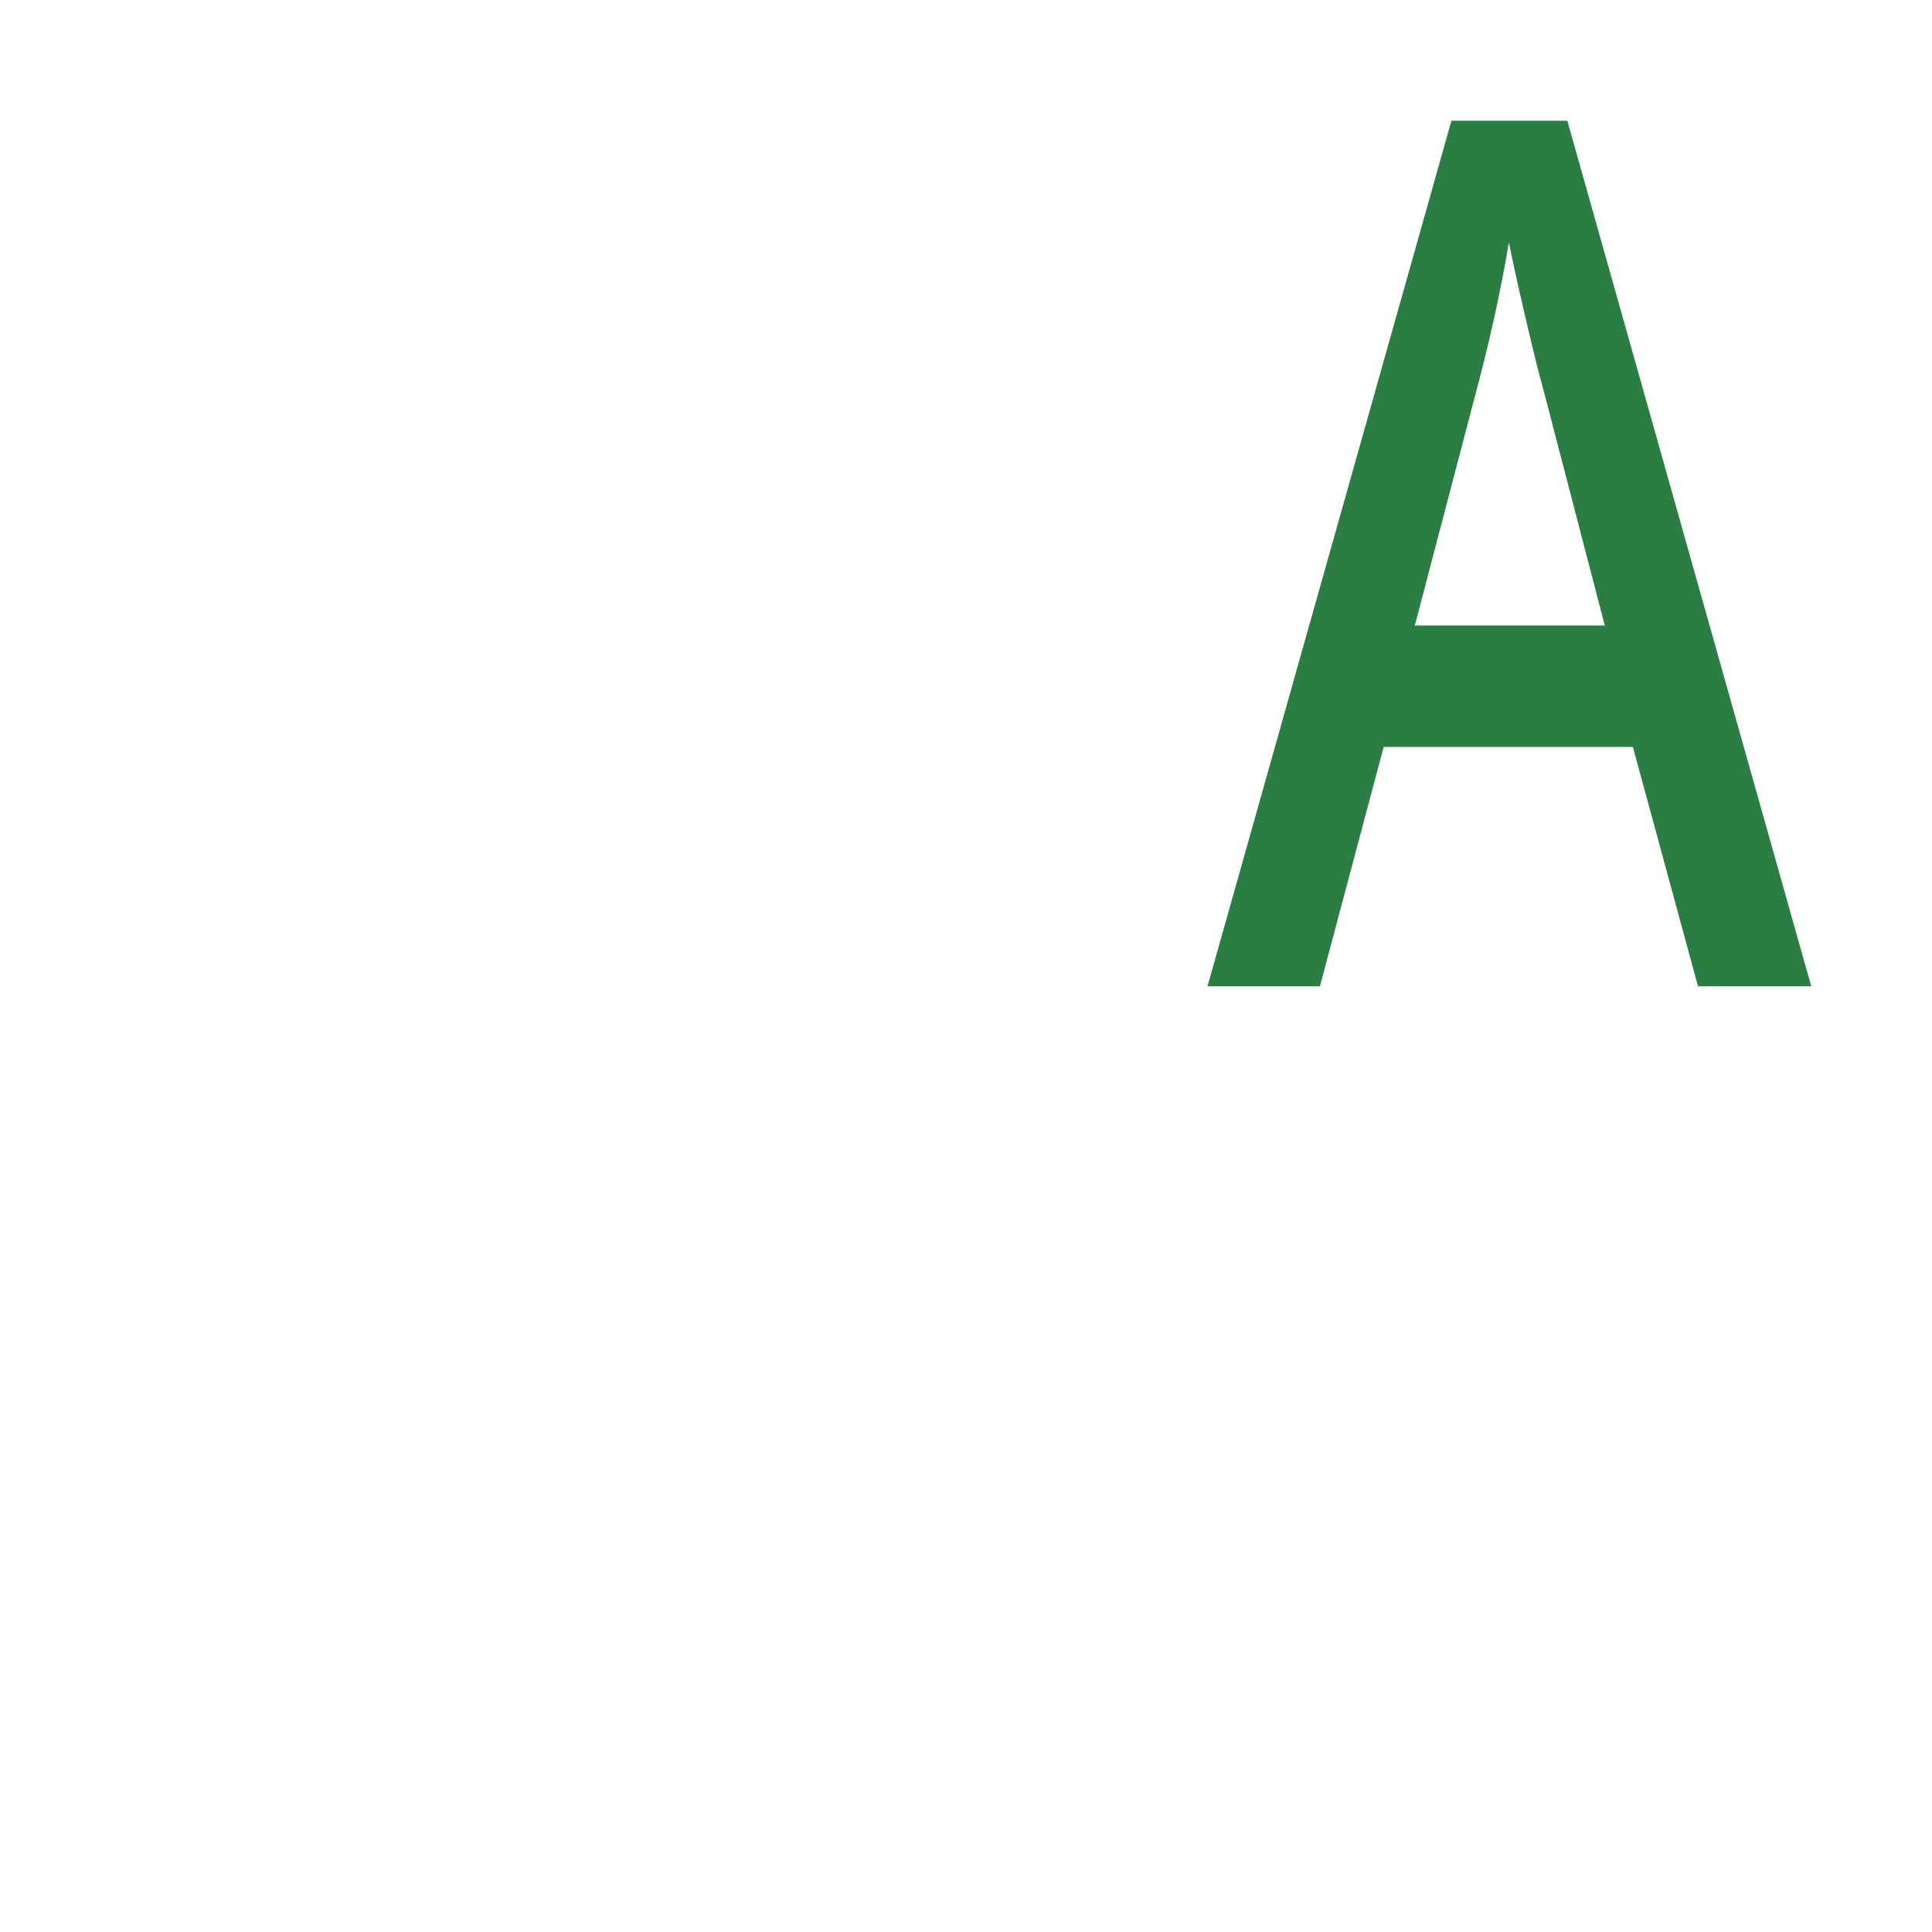
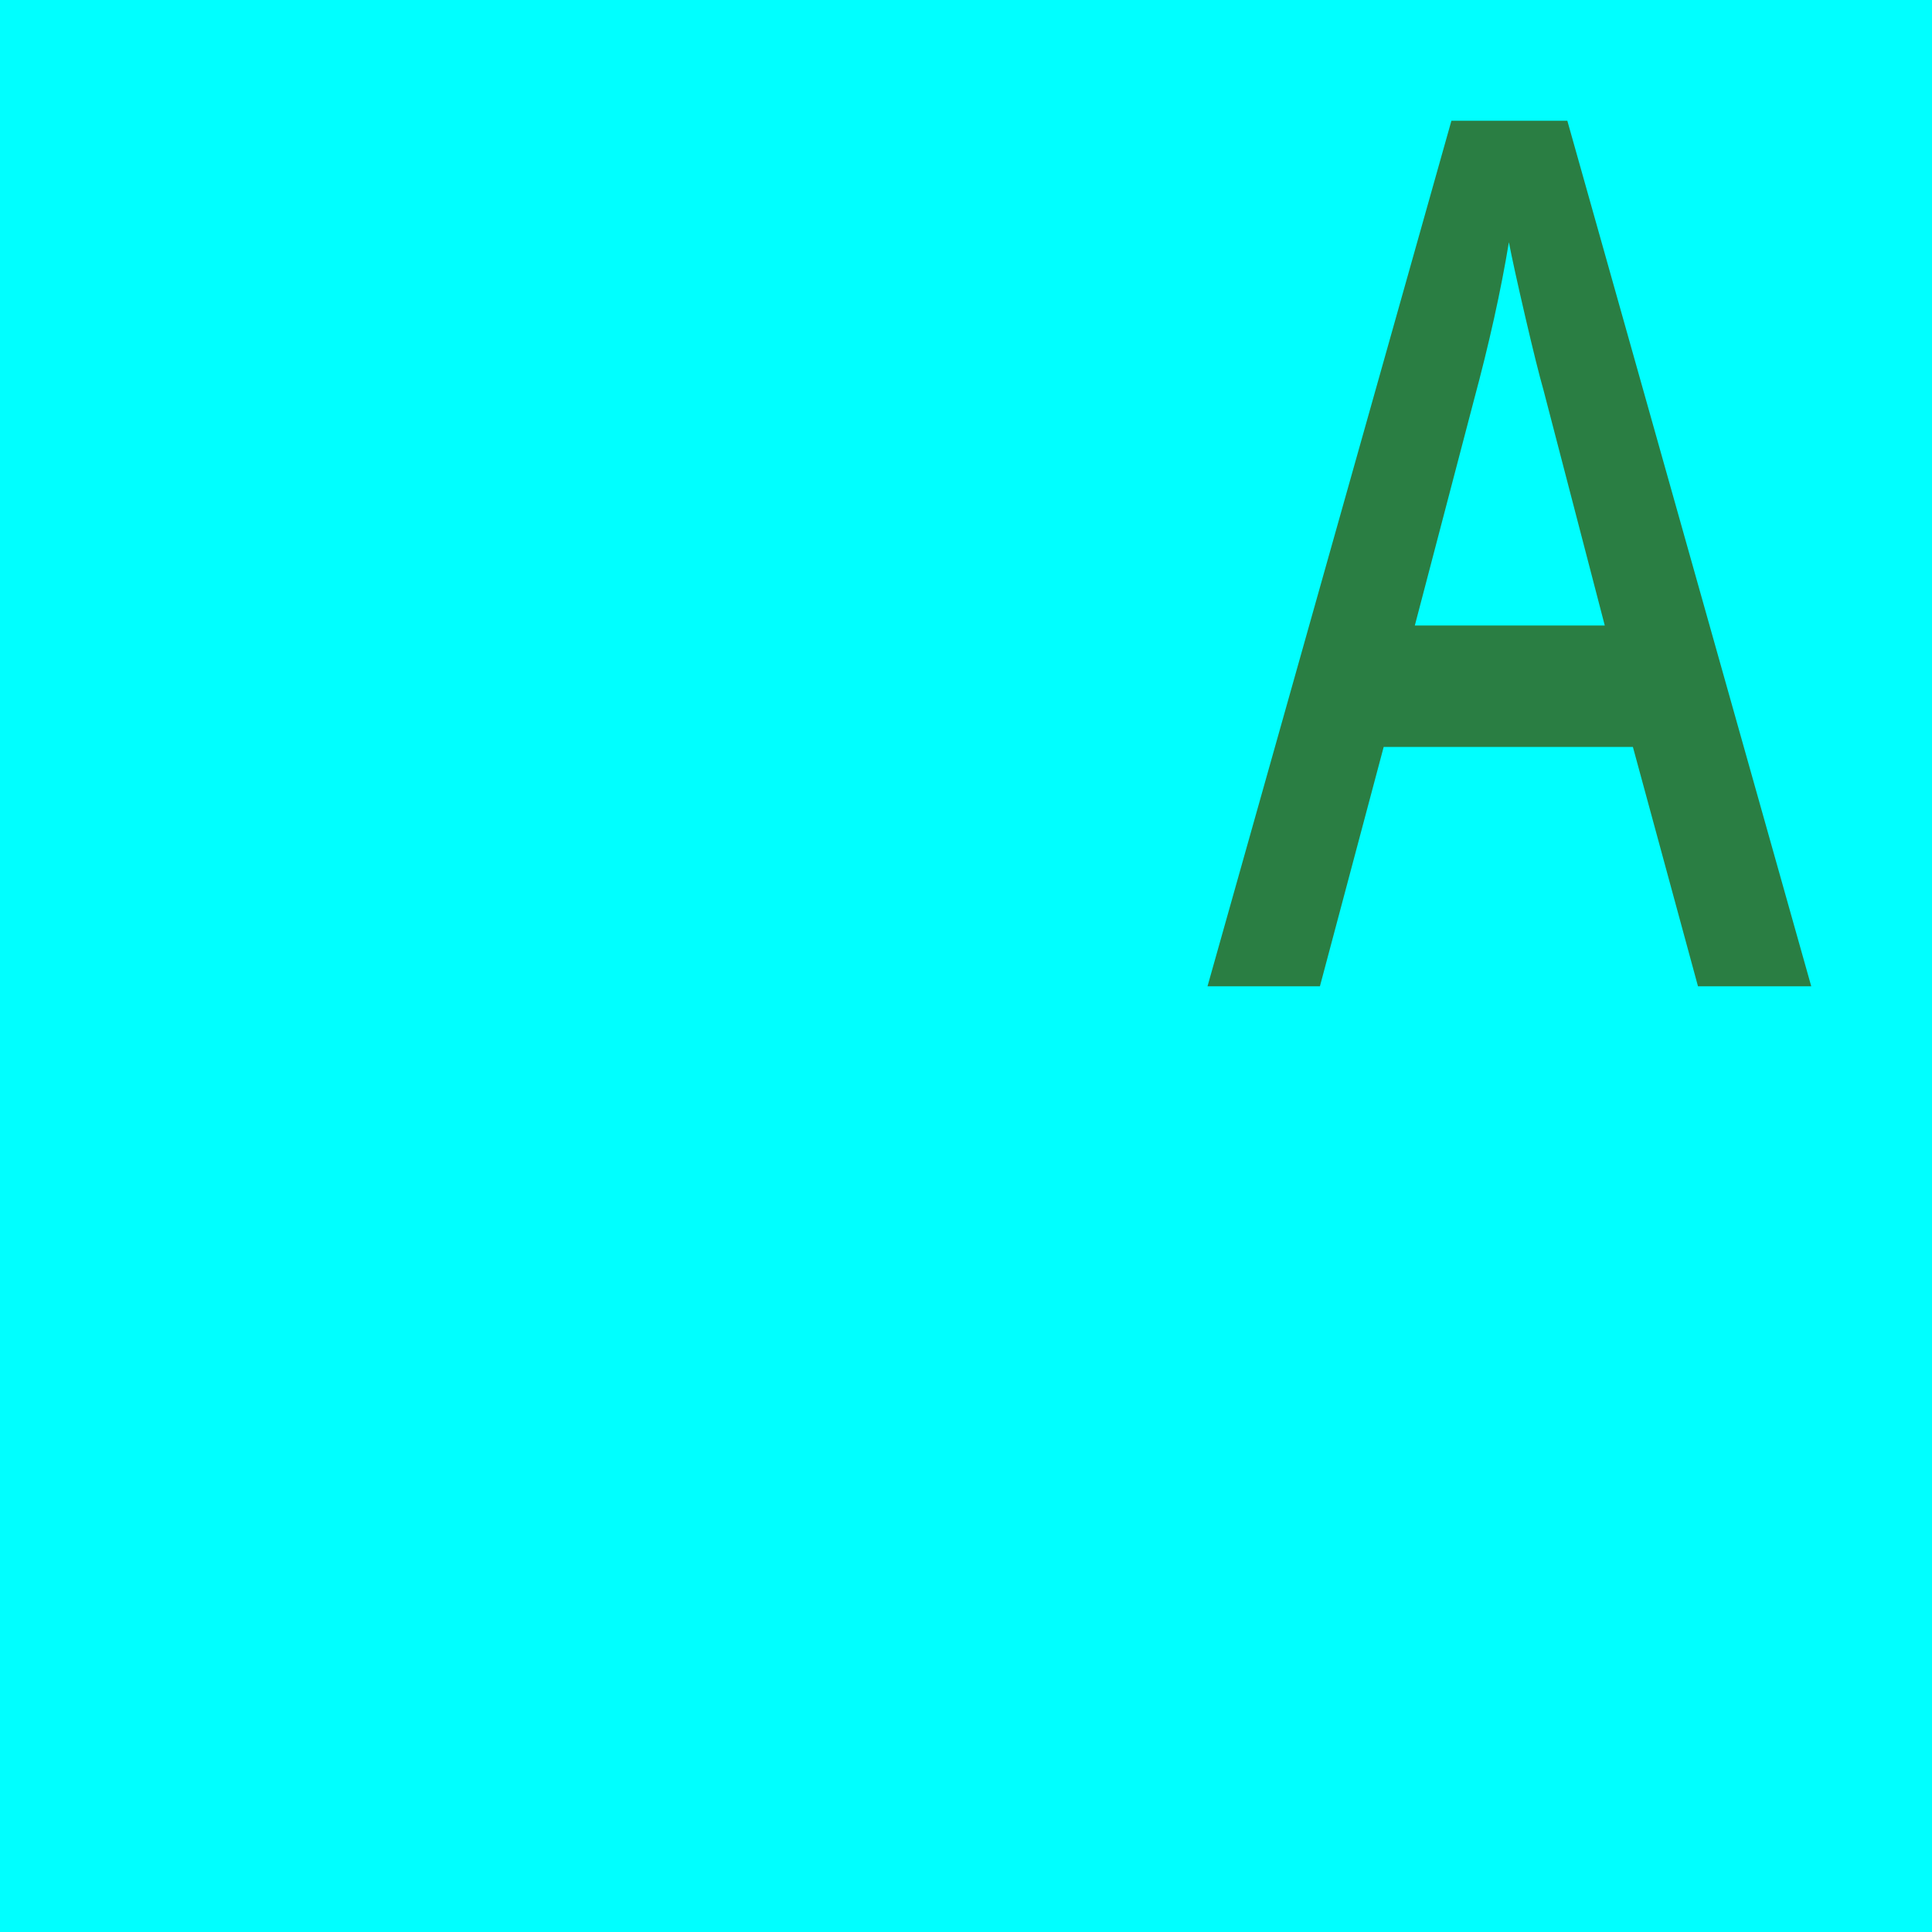
<svg xmlns="http://www.w3.org/2000/svg" width="16" height="16" viewBox="0 0 16 16">
  <g fill="none" fill-rule="evenodd">
-     <rect width="16" height="16" />
+     <rect width="16" height="16" fill="#00FFFF" />
    <path fill="#2A7E43" fill-rule="nonzero" d="M14.062,8.168 L13.523,6.186 L11.459,6.186 L10.931,8.168 L10,8.168 L12.02,1 L12.98,1 L15,8.168 L14.062,8.168 Z M13.29,5.18 L12.784,3.236 C12.747,3.106 12.696,2.901 12.631,2.621 C12.566,2.341 12.521,2.136 12.496,2.006 C12.43,2.406 12.333,2.844 12.205,3.319 L11.717,5.18 L13.29,5.18 Z" />
  </g>
</svg>
